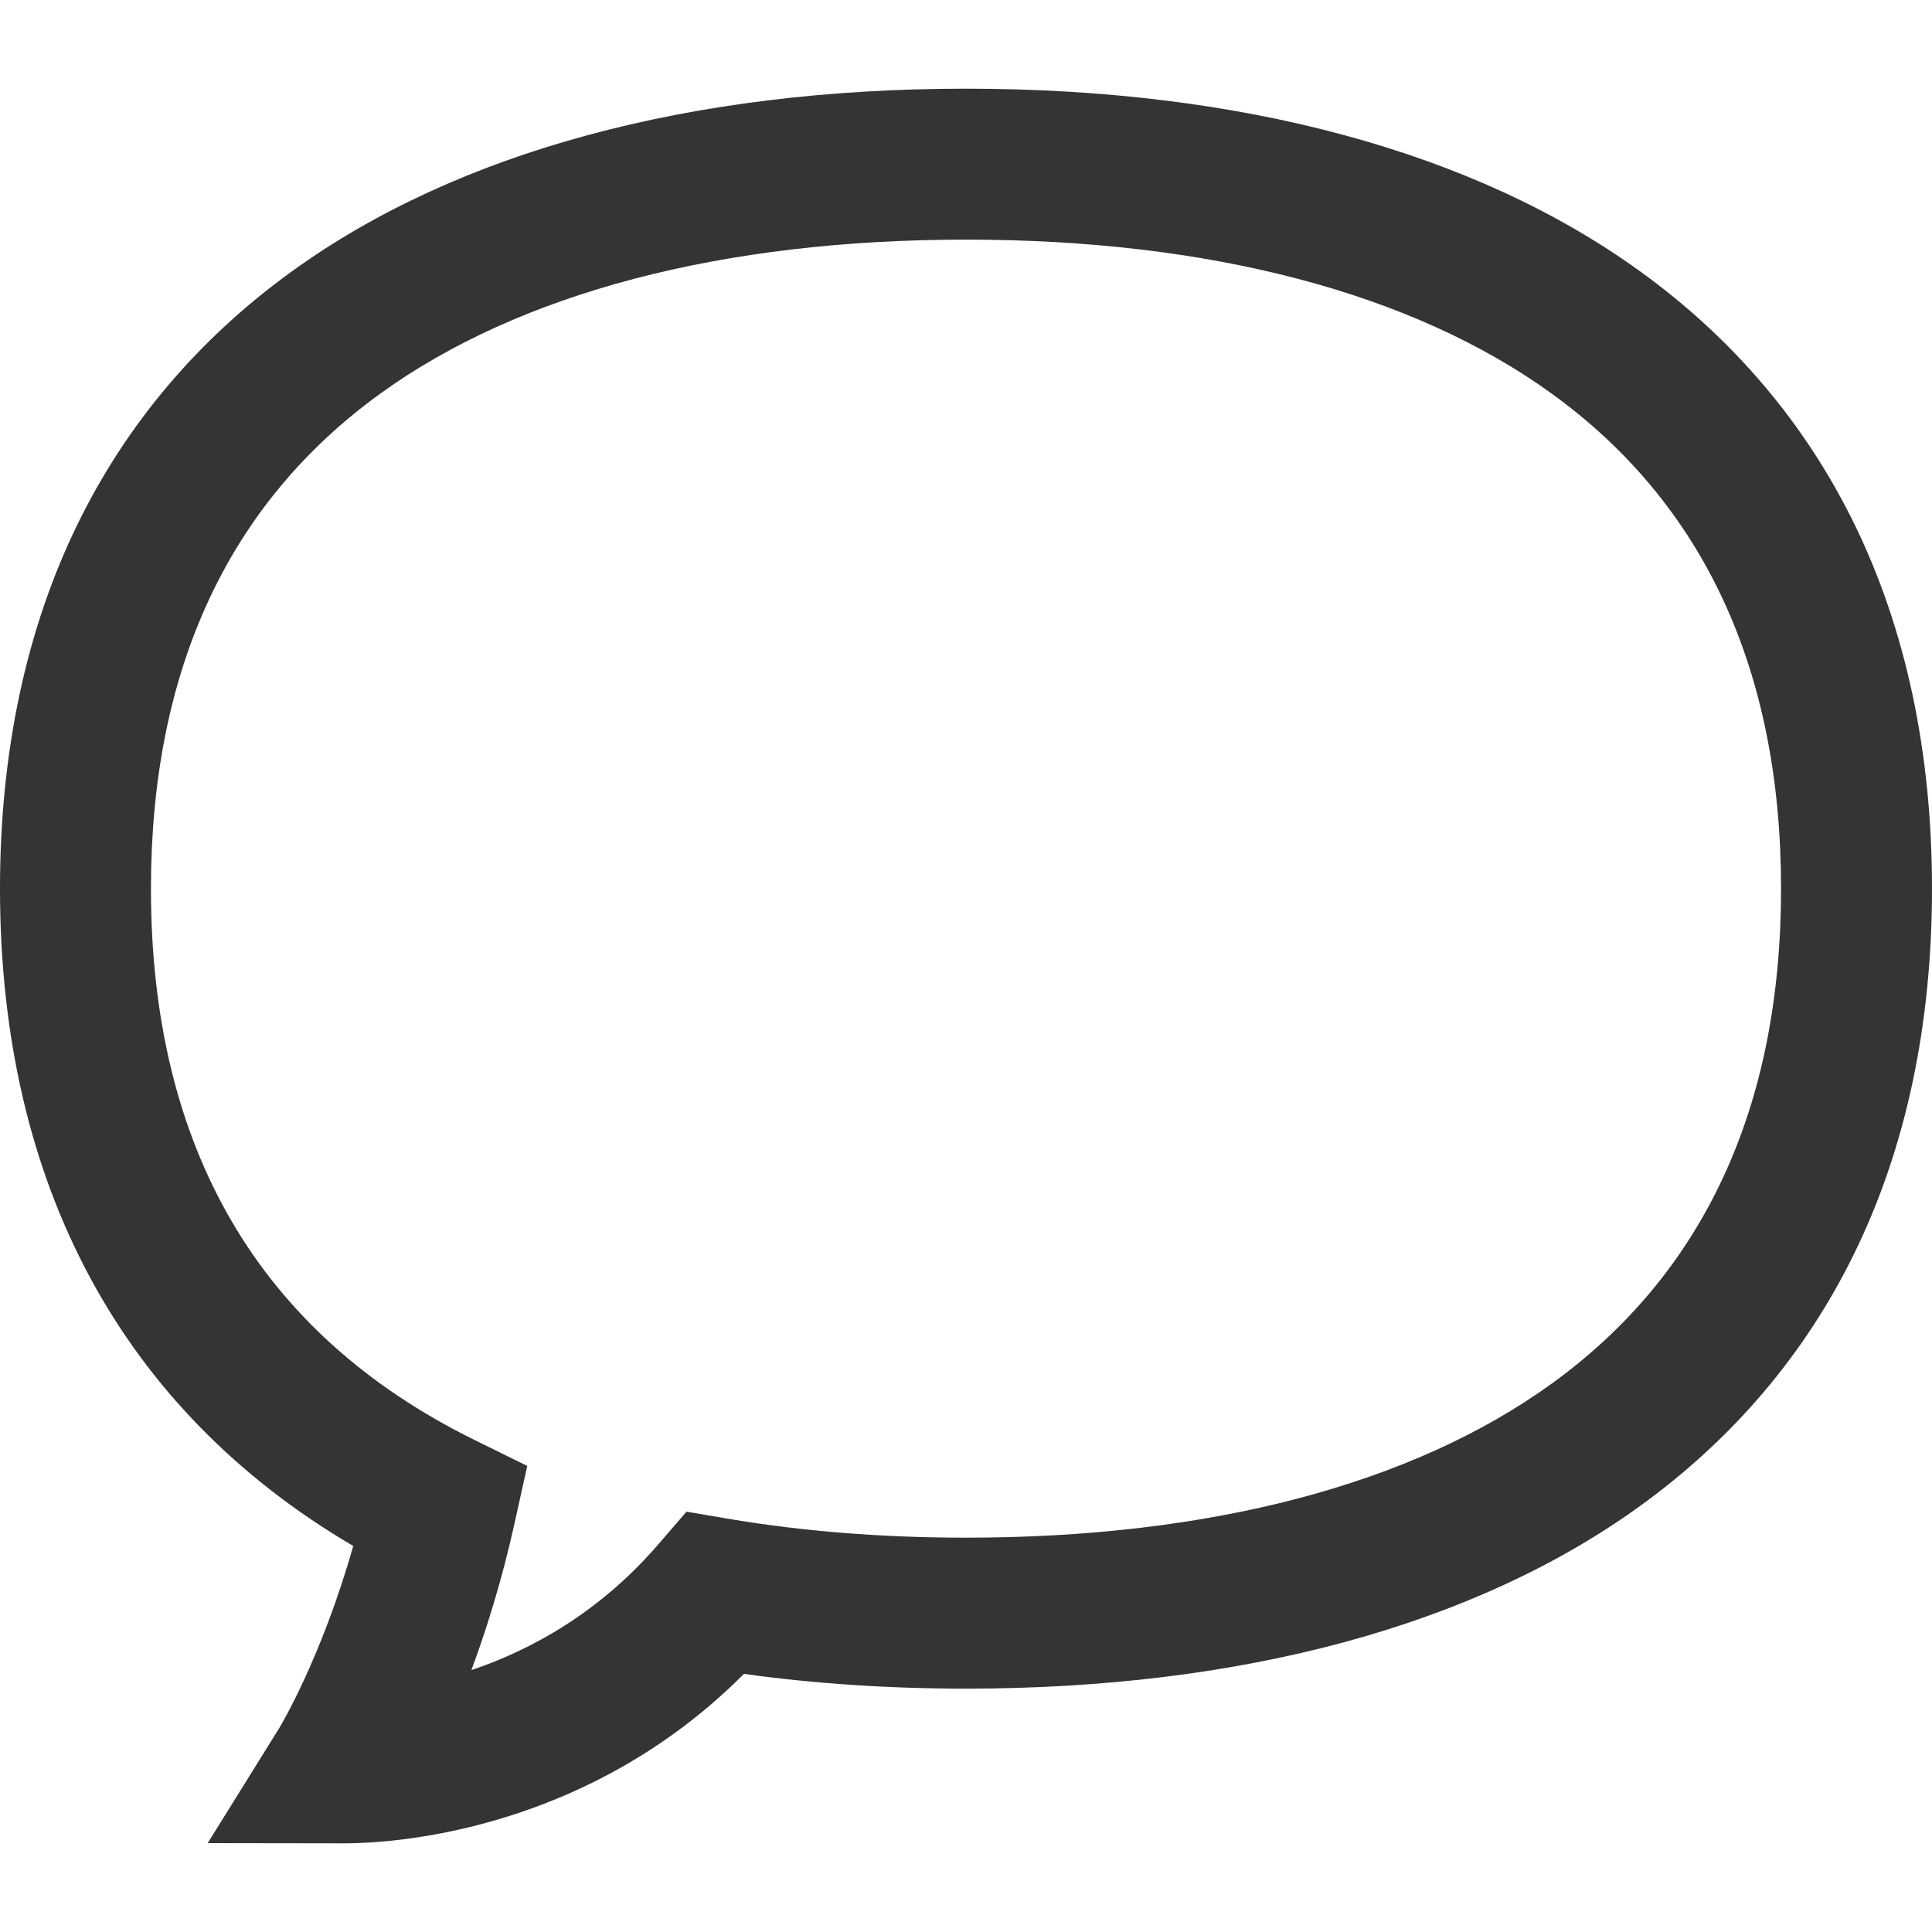
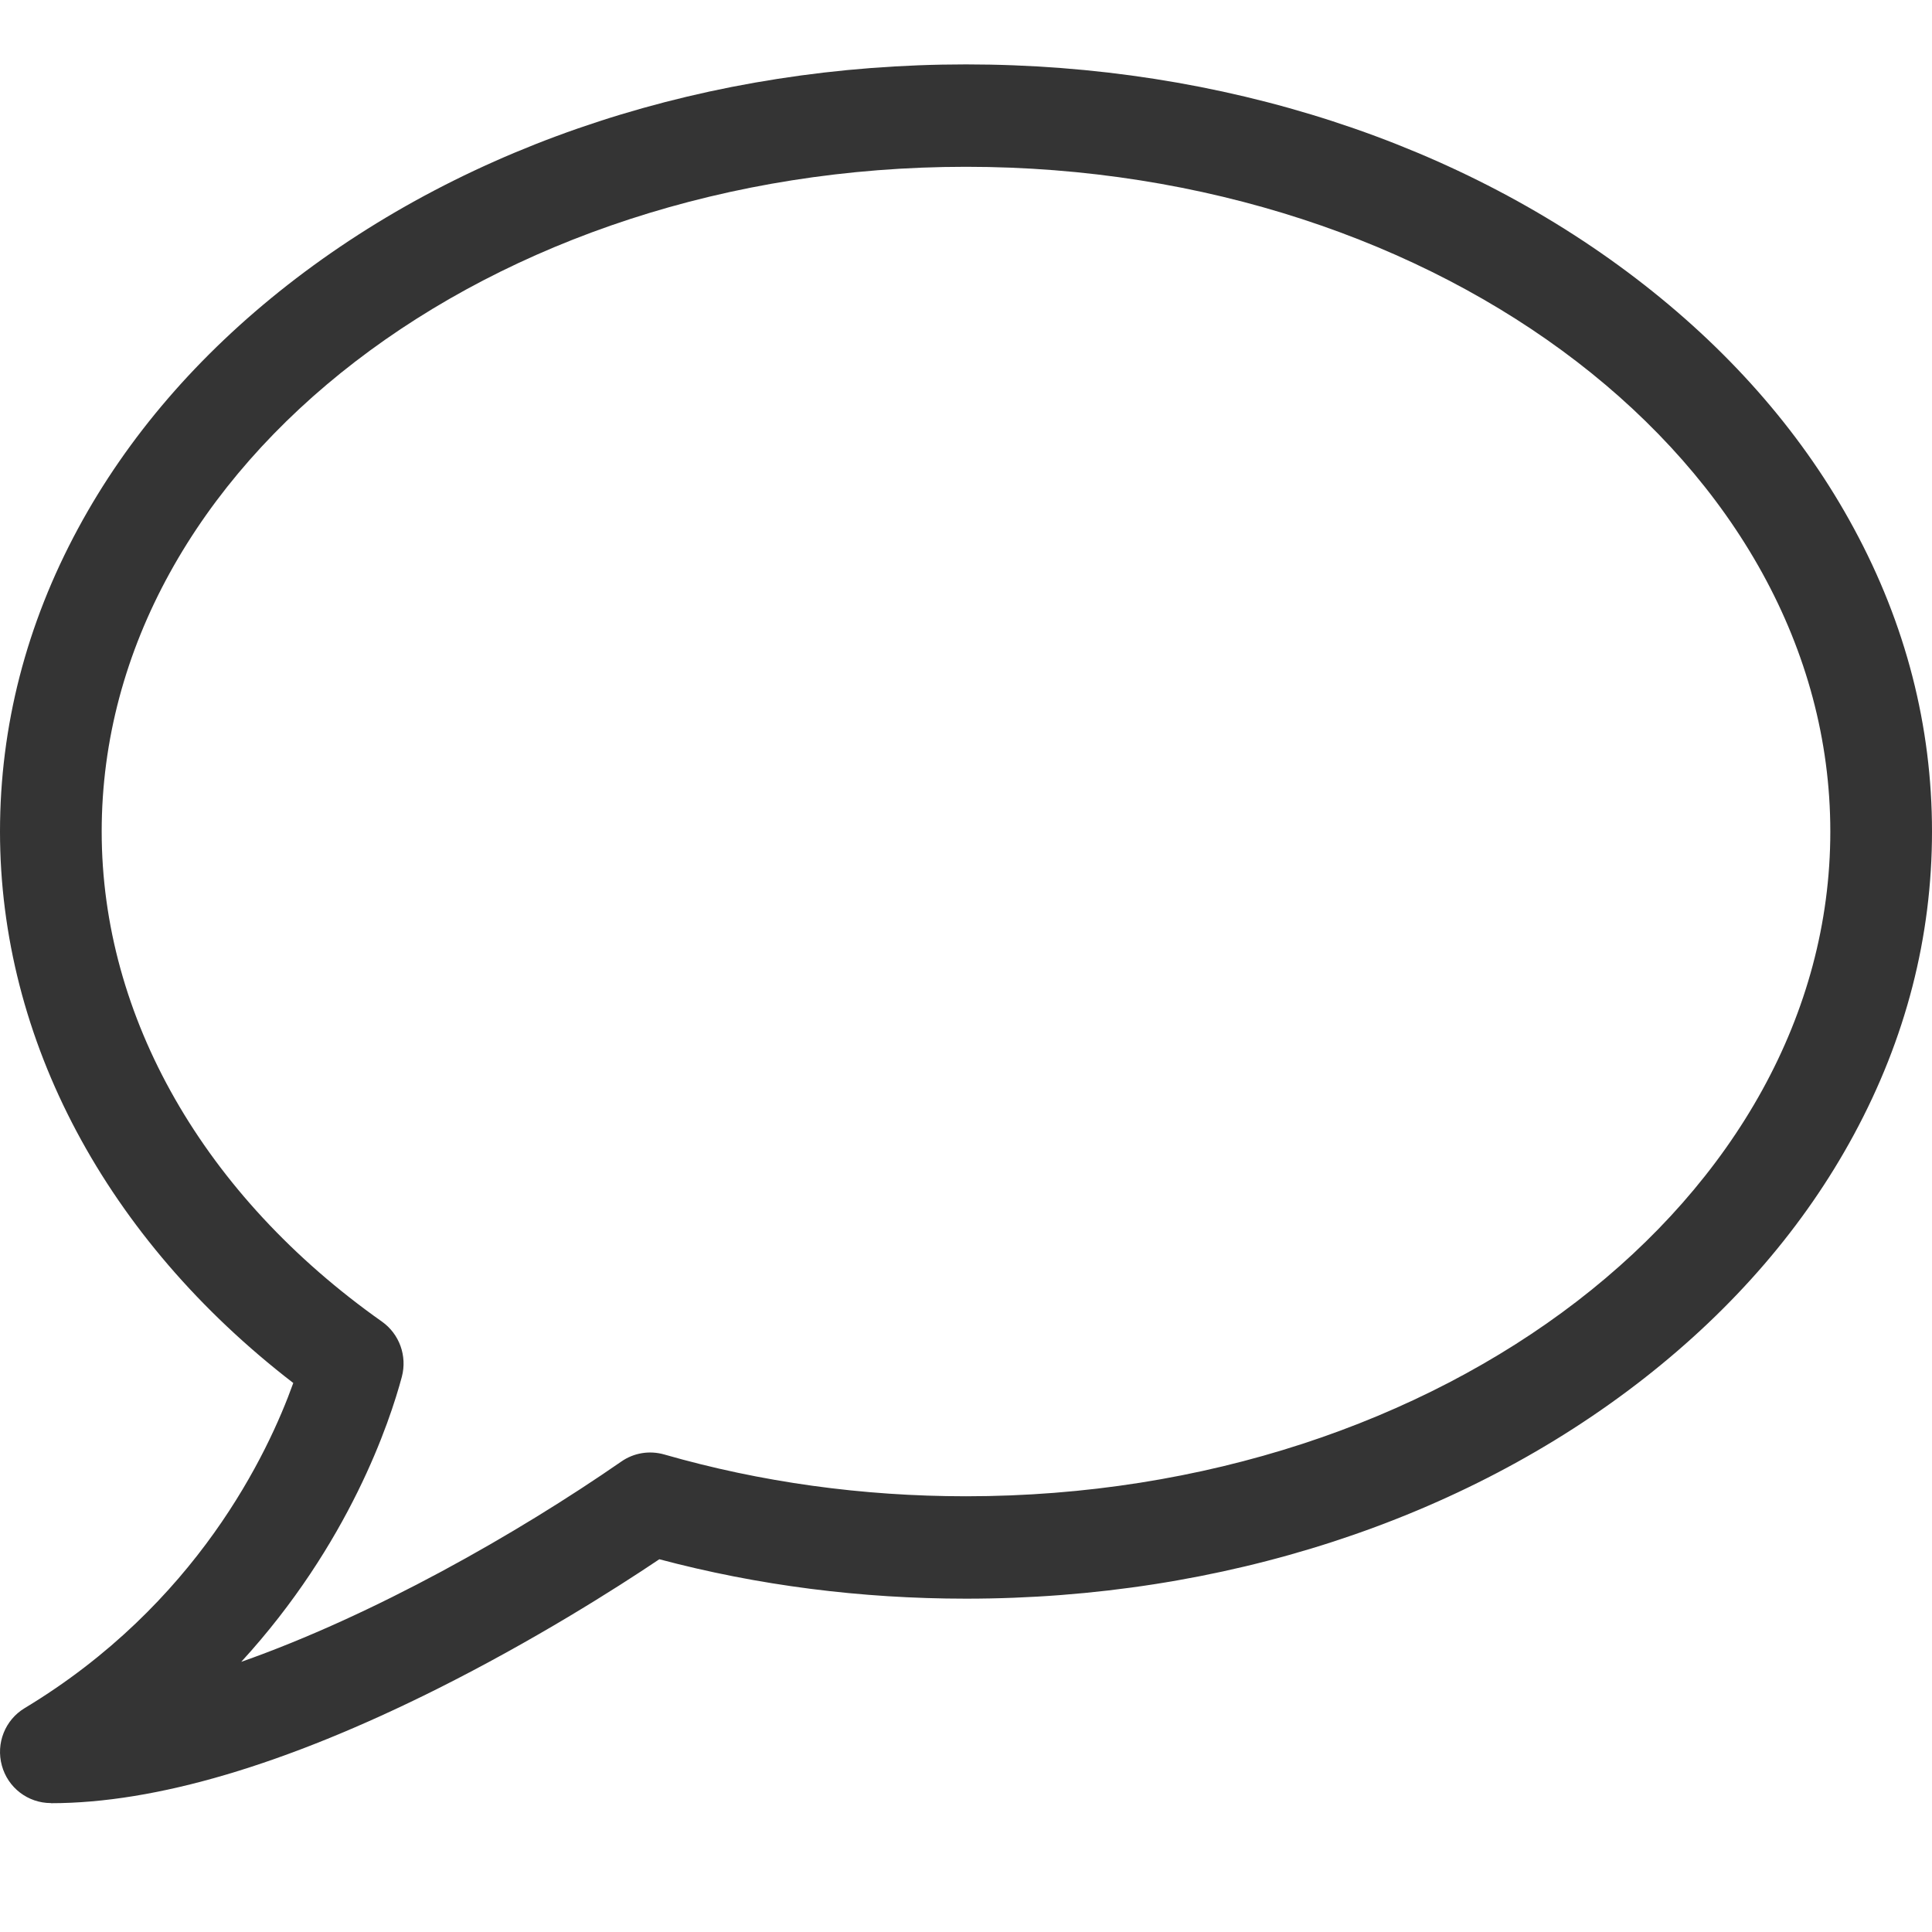
<svg xmlns="http://www.w3.org/2000/svg" width="30" height="30" viewBox="0 0 30 30" fill="none">
-   <path d="M28.794 8.136C28.032 6.577 26.912 5.256 25.464 4.211C22.899 2.357 19.28 1.377 15 1.377C10.72 1.377 7.101 2.357 4.536 4.211C3.088 5.256 1.968 6.577 1.206 8.136C0.406 9.773 0 11.678 0 13.799C0 18.386 1.892 21.895 5.485 24.006C4.988 25.759 4.343 26.822 4.337 26.832L3.225 28.62L5.332 28.623H5.338C5.344 28.623 5.35 28.623 5.357 28.623C6.021 28.623 9.072 28.48 11.552 25.992C12.645 26.144 13.802 26.221 15 26.221C19.28 26.221 22.899 25.241 25.464 23.387C26.912 22.341 28.032 21.02 28.794 19.461C29.594 17.825 30 15.92 30 13.799C30 11.678 29.594 9.773 28.794 8.136ZM24.092 21.487C21.928 23.051 18.784 23.877 15 23.877C13.7 23.877 12.459 23.778 11.312 23.584L10.66 23.473L10.228 23.974C9.3 25.052 8.229 25.627 7.32 25.933C7.556 25.297 7.795 24.532 7.988 23.661L8.187 22.763L7.363 22.357C4.032 20.714 2.344 17.835 2.344 13.799C2.344 10.406 3.543 7.819 5.908 6.11C8.072 4.547 11.216 3.721 15 3.721C18.784 3.721 21.928 4.547 24.092 6.11C26.457 7.819 27.656 10.406 27.656 13.799C27.656 17.192 26.457 19.778 24.092 21.487Z" fill="#343434" />
+   <path d="M0.79 27.998C0.434 27.998 0.123 27.76 0.029 27.416C-0.066 27.071 0.079 26.706 0.384 26.523C3.054 24.913 4.161 22.57 4.554 21.475C1.652 19.24 0 16.148 0 12.912C0 11.278 0.408 9.695 1.213 8.205C1.98 6.785 3.076 5.513 4.467 4.424C7.289 2.216 11.029 1 15 1C18.971 1 22.712 2.216 25.533 4.424C26.924 5.512 28.02 6.784 28.787 8.205C29.593 9.693 30 11.276 30 12.912C30 14.548 29.593 16.129 28.787 17.619C28.02 19.039 26.924 20.311 25.533 21.4C22.712 23.608 18.971 24.824 15 24.824C13.369 24.824 11.768 24.619 10.238 24.212C9.561 24.667 8.294 25.472 6.782 26.229C4.432 27.404 2.418 28 0.791 28L0.79 27.998ZM15 2.59C7.6 2.59 1.579 7.22 1.579 12.912C1.579 15.794 3.166 18.569 5.931 20.522C6.202 20.714 6.325 21.055 6.24 21.378C6.055 22.07 5.427 23.971 3.746 25.805C5.801 25.081 8.015 23.825 9.649 22.694C9.843 22.559 10.086 22.52 10.314 22.585C11.811 23.015 13.388 23.234 15 23.234C22.401 23.234 28.421 18.604 28.421 12.912C28.421 7.22 22.401 2.59 15 2.59Z" fill="#343434" />
</svg>
